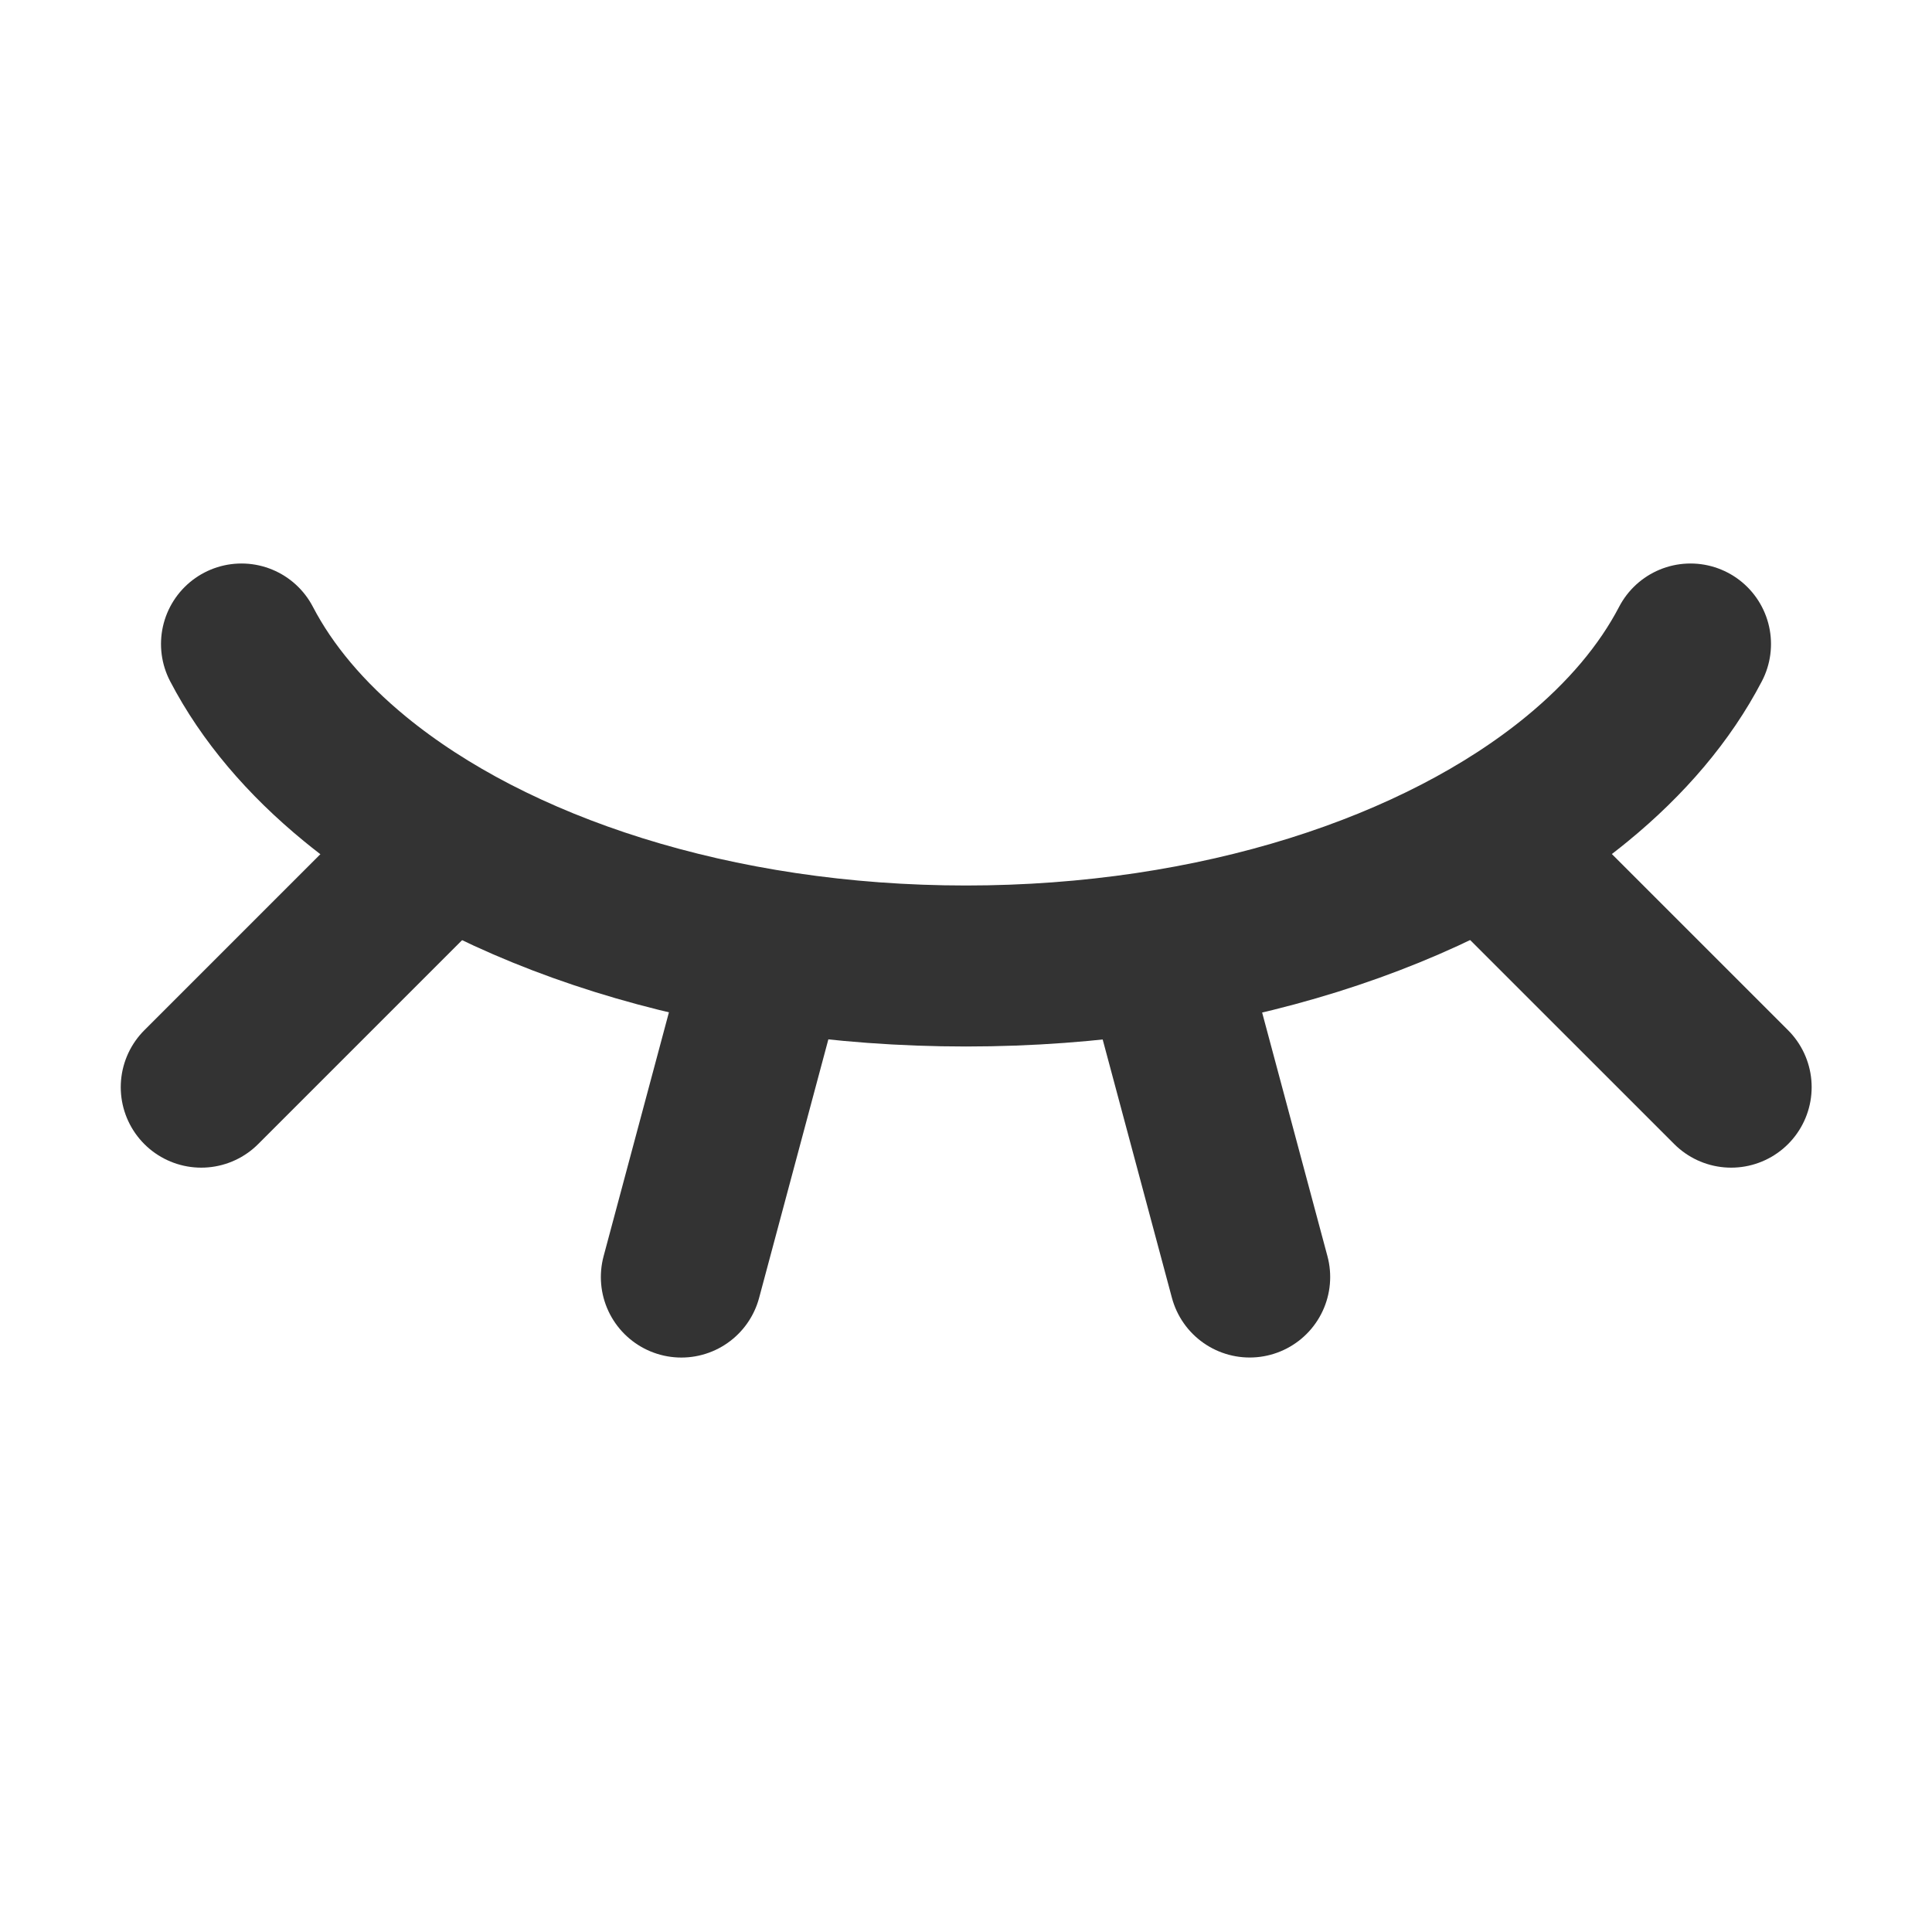
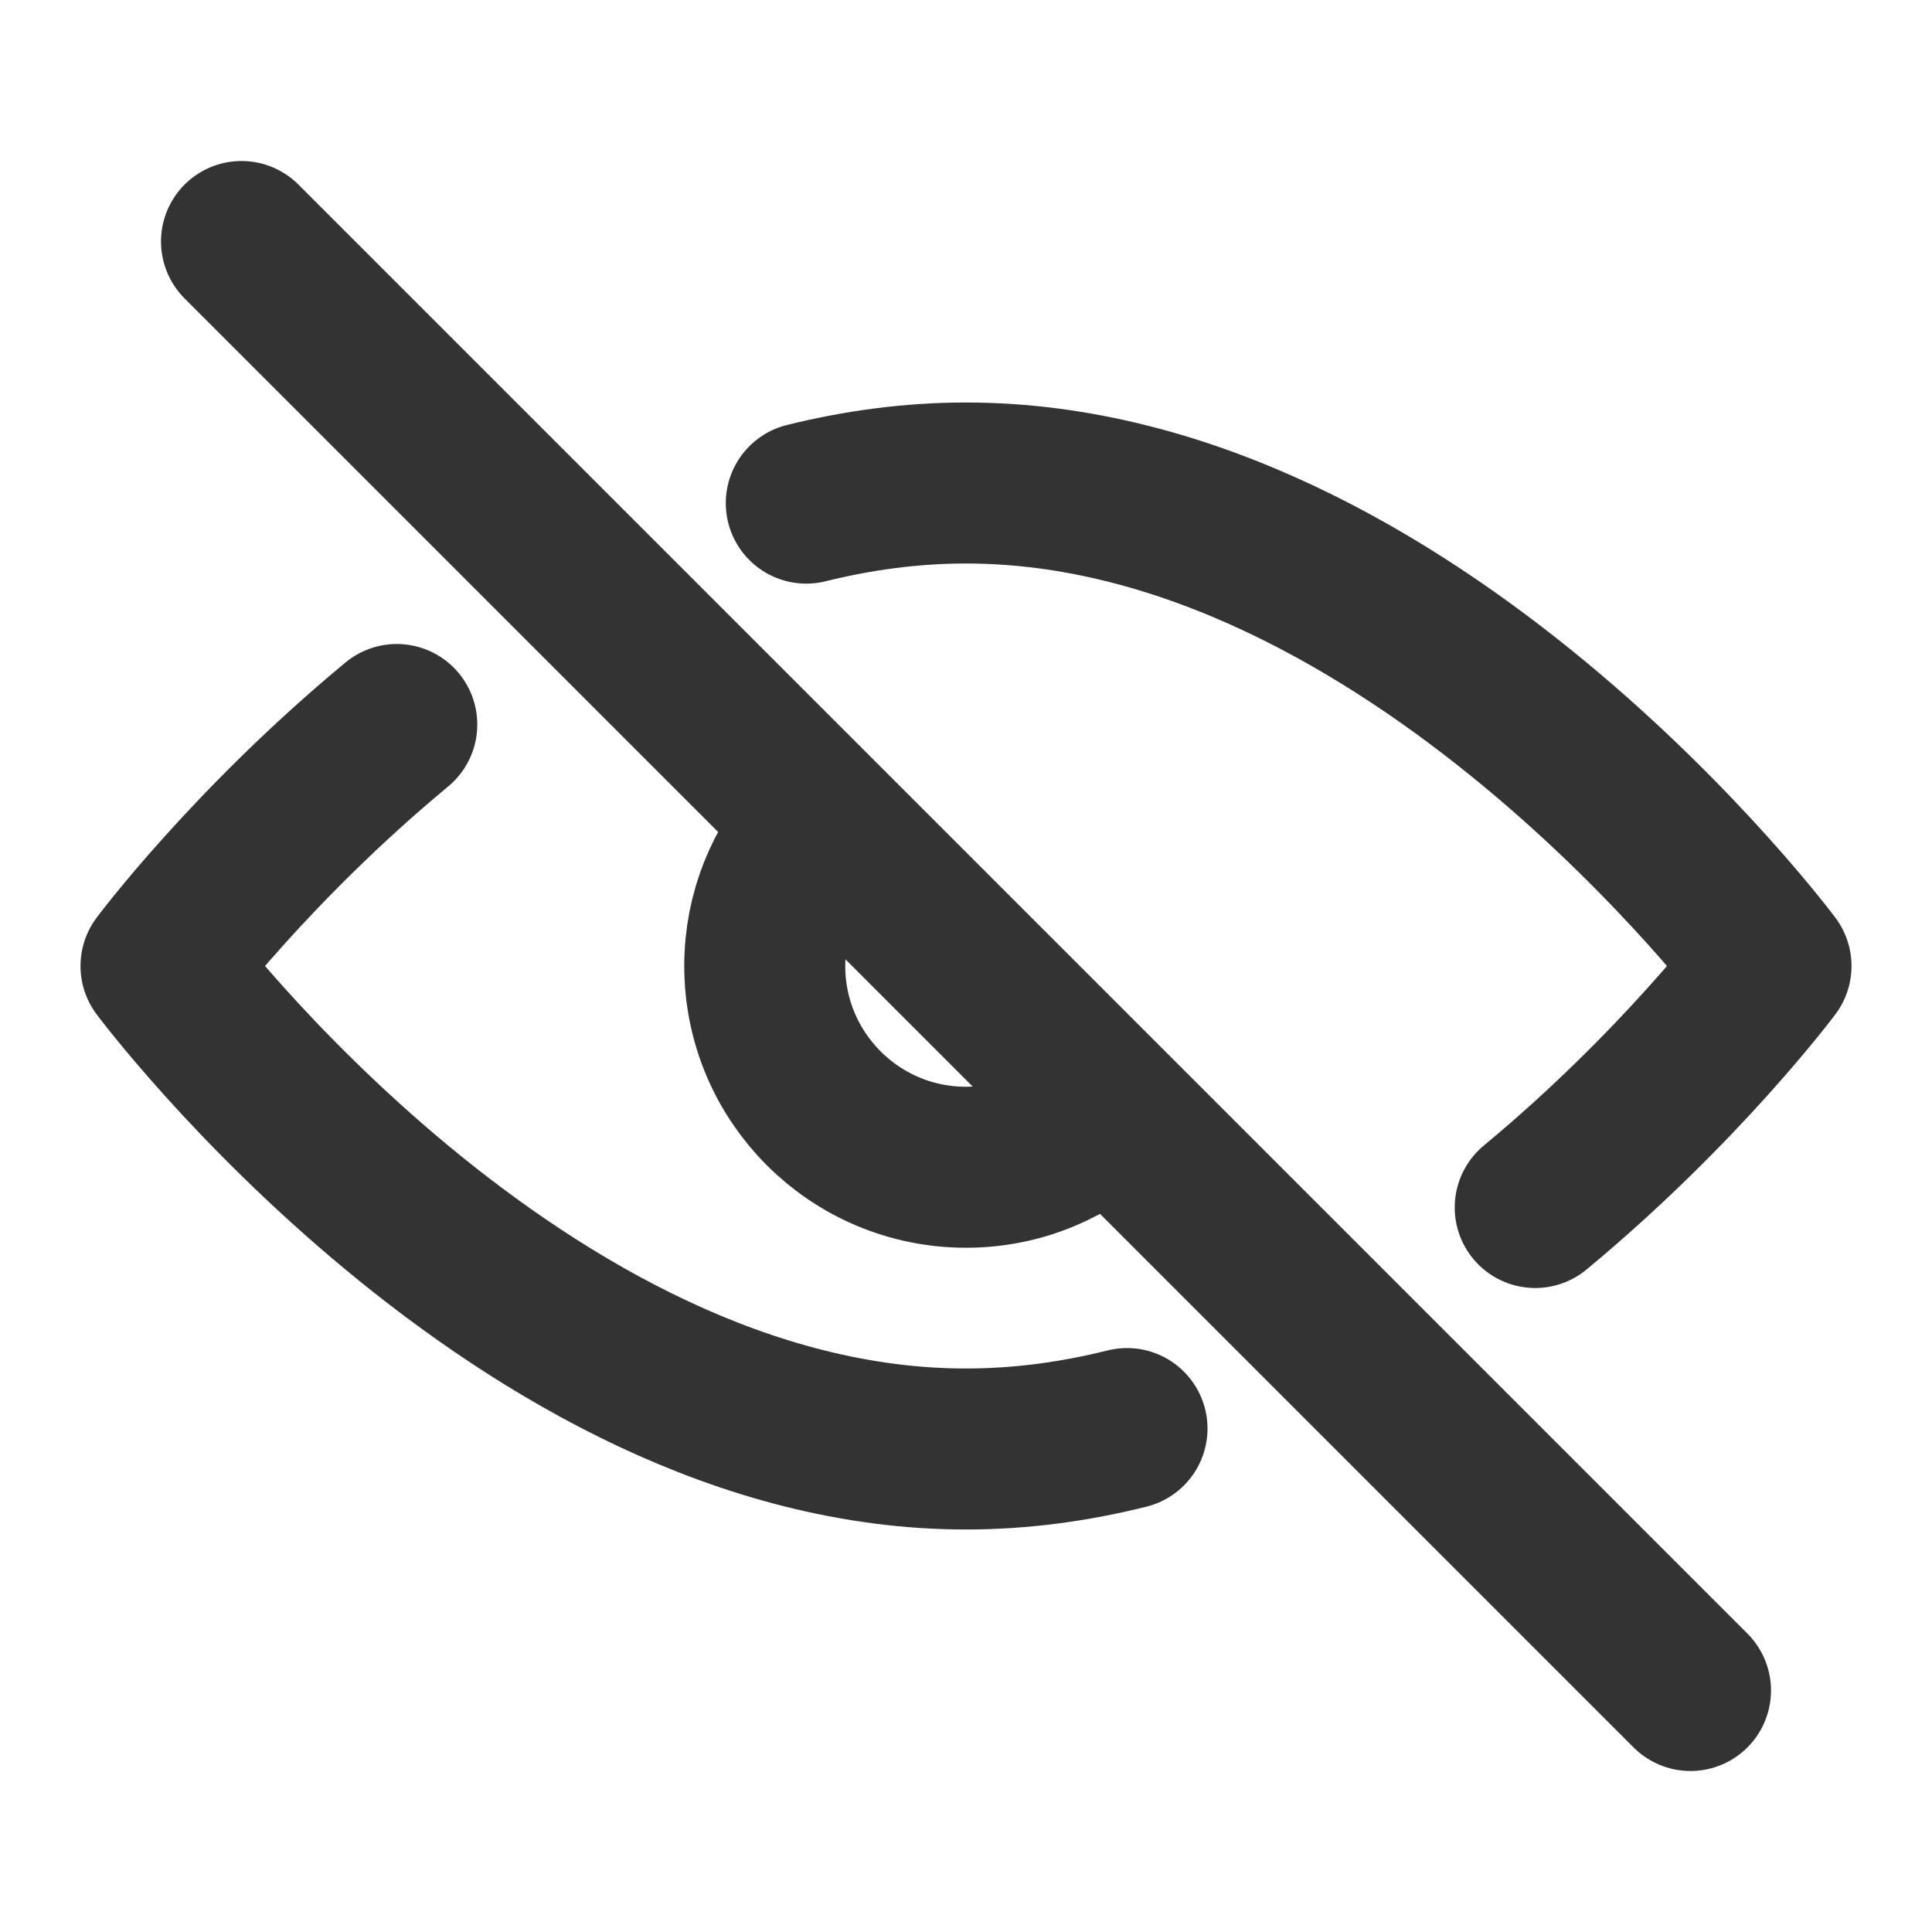
<svg xmlns="http://www.w3.org/2000/svg" width="24" height="24" viewBox="0 0 48 48" fill="none">
-   <path d="M6 16C6.635 17.219 7.596 18.35 8.823 19.355C12.261 22.173 17.779 24 24 24C30.221 24 35.739 22.173 39.177 19.355C40.404 18.35 41.365 17.219 42 16" stroke="#333" stroke-width="4" stroke-linecap="round" stroke-linejoin="round" />
-   <path d="M28.977 24L31.048 31.727" stroke="#333" stroke-width="4" stroke-linecap="round" stroke-linejoin="round" />
-   <path d="M37.353 21.354L43.01 27.01" stroke="#333" stroke-width="4" stroke-linecap="round" stroke-linejoin="round" />
-   <path d="M5 27.01L10.657 21.353" stroke="#333" stroke-width="4" stroke-linecap="round" stroke-linejoin="round" />
-   <path d="M16.928 31.728L18.998 24" stroke="#333" stroke-width="4" stroke-linecap="round" stroke-linejoin="round" />
+   <path d="M9.858 18C6.239 21 4 24 4 24C4 24 12.954 36 24 36C25.37 36 26.708 35.815 28 35.492M20.032 12.5C21.314 12.182 22.641 12 24 12C35.046 12 44 24 44 24C44 24 41.761 27 38.142 30" stroke="#333" stroke-width="4" stroke-linecap="round" stroke-linejoin="round" />
+   <path d="M20.314 20.621C19.498 21.511 19 22.697 19 24C19 26.761 21.239 29 24 29C25.363 29 26.598 28.455 27.5 27.57" stroke="#333" stroke-width="4" stroke-linecap="round" stroke-linejoin="round" />
+   <path d="M42 42L6 6" stroke="#333" stroke-width="4" stroke-linecap="round" stroke-linejoin="round" />
</svg>
